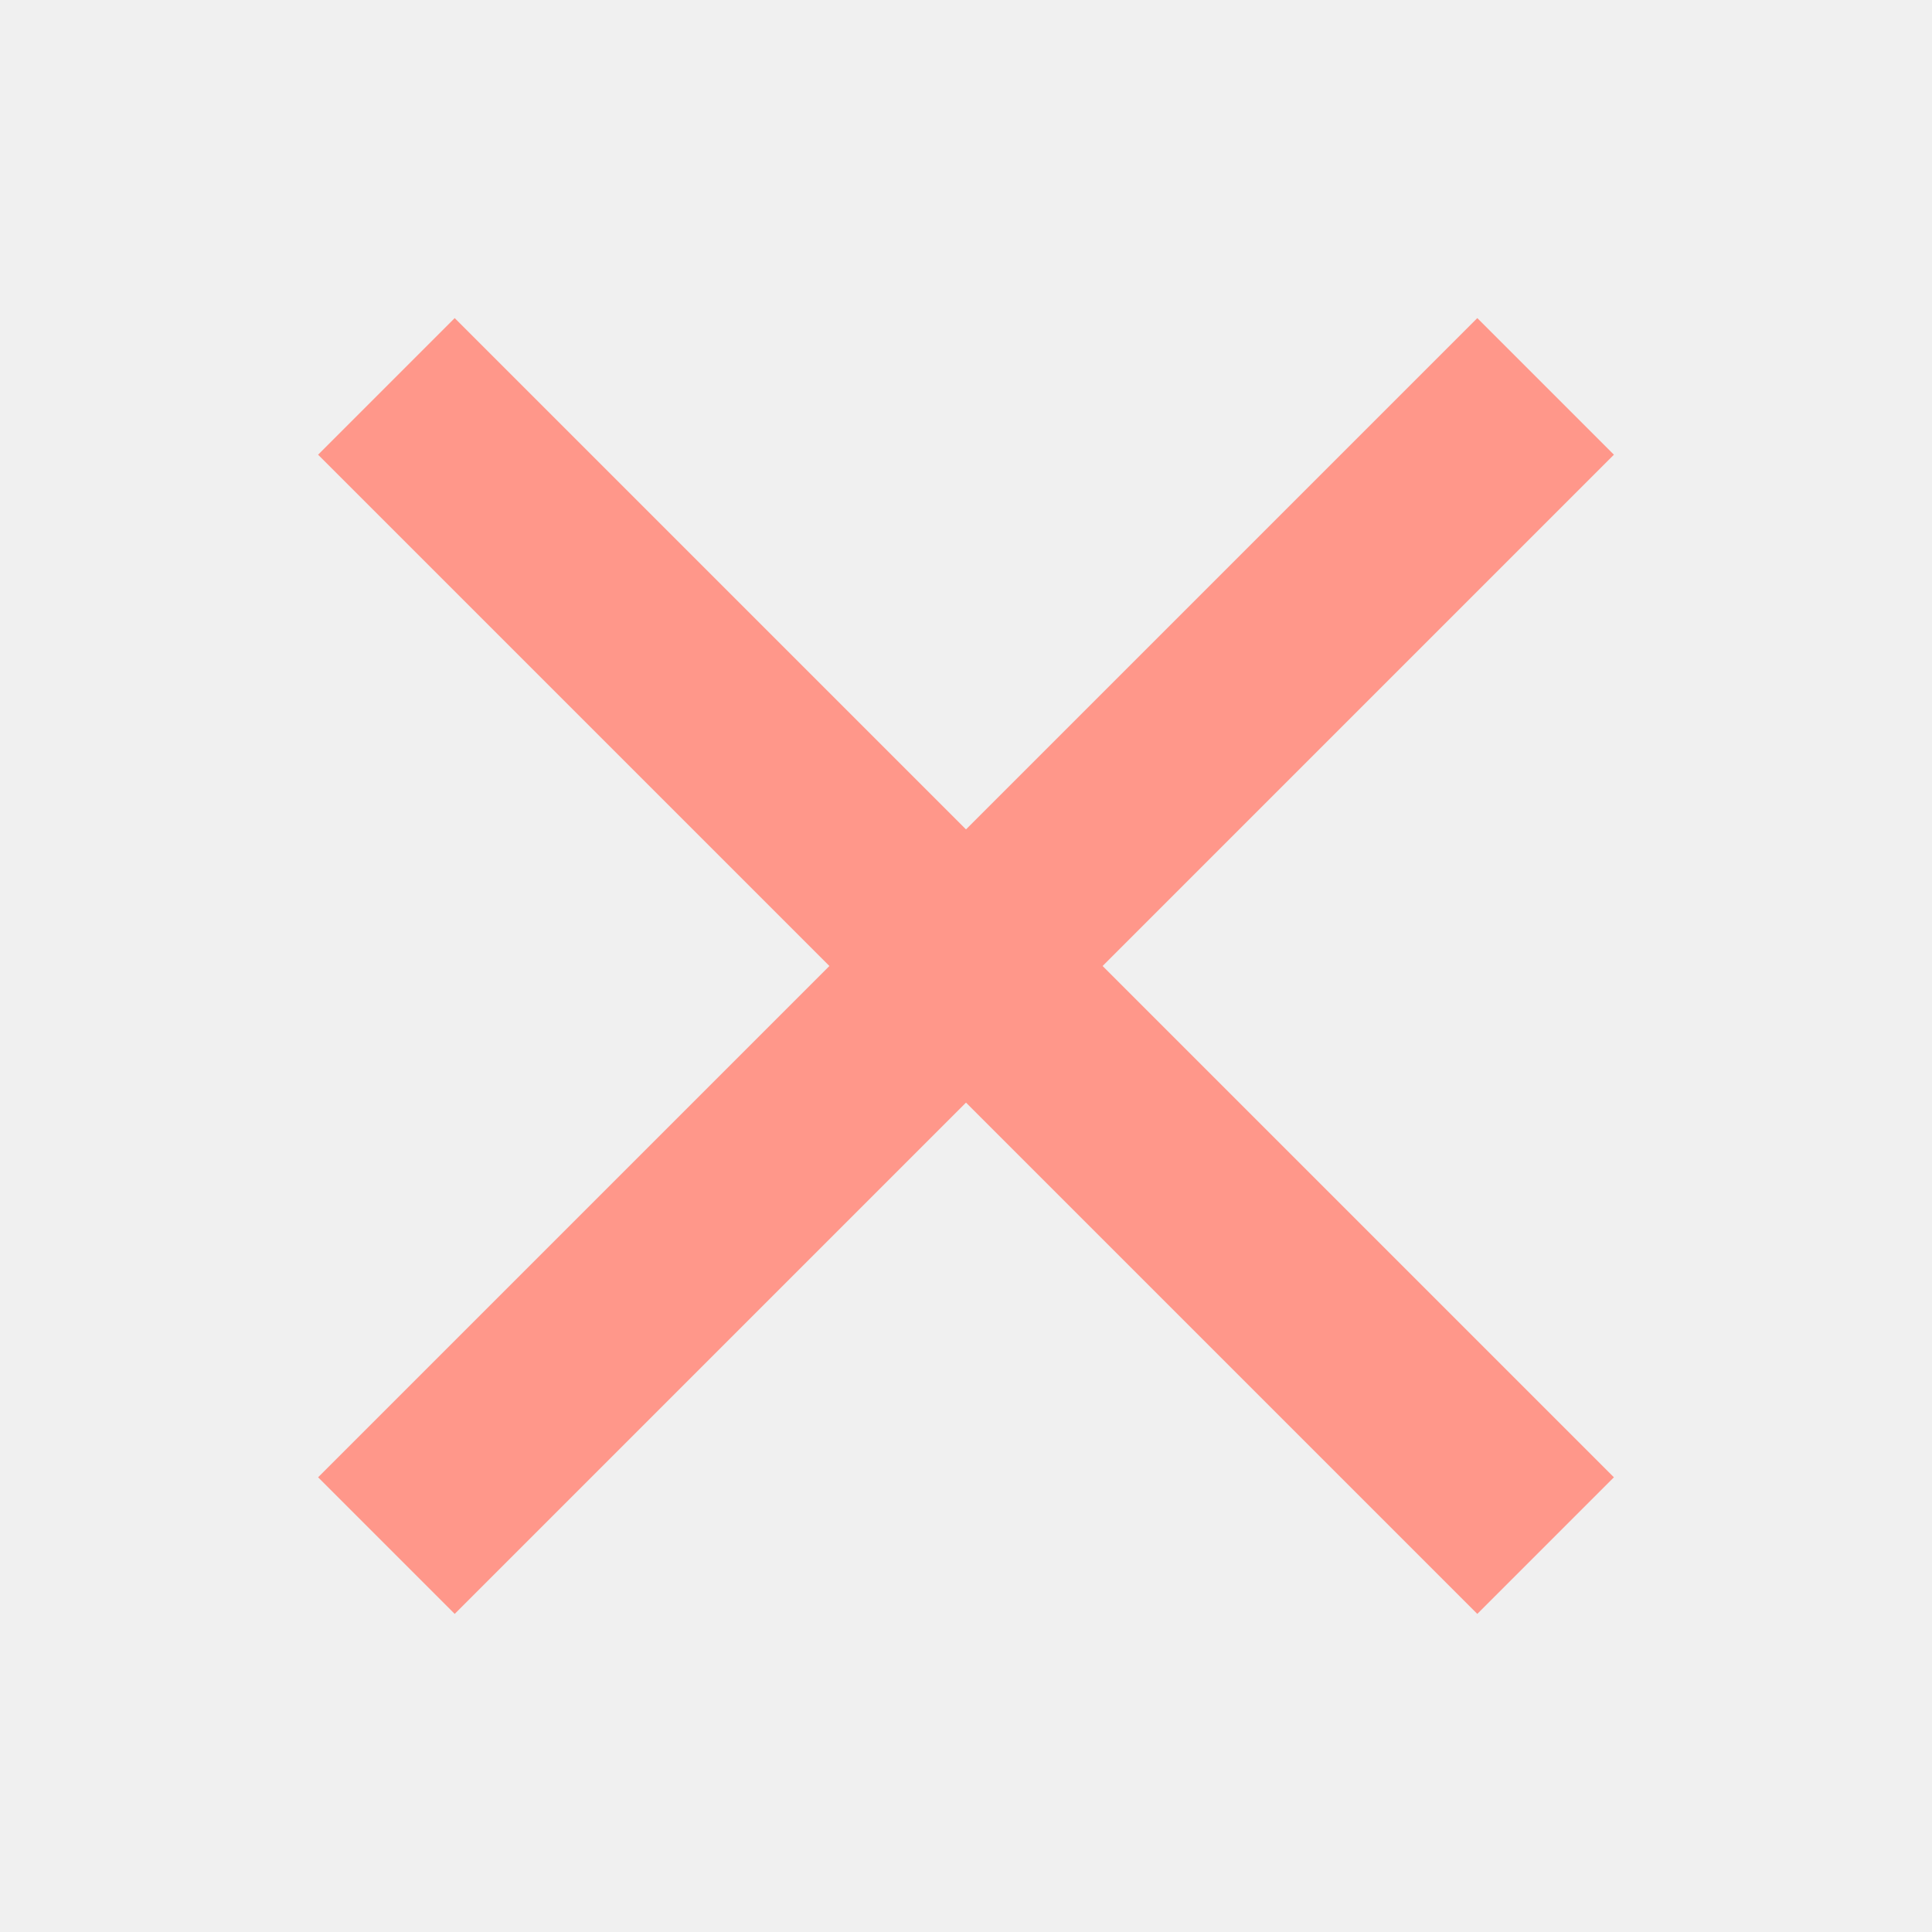
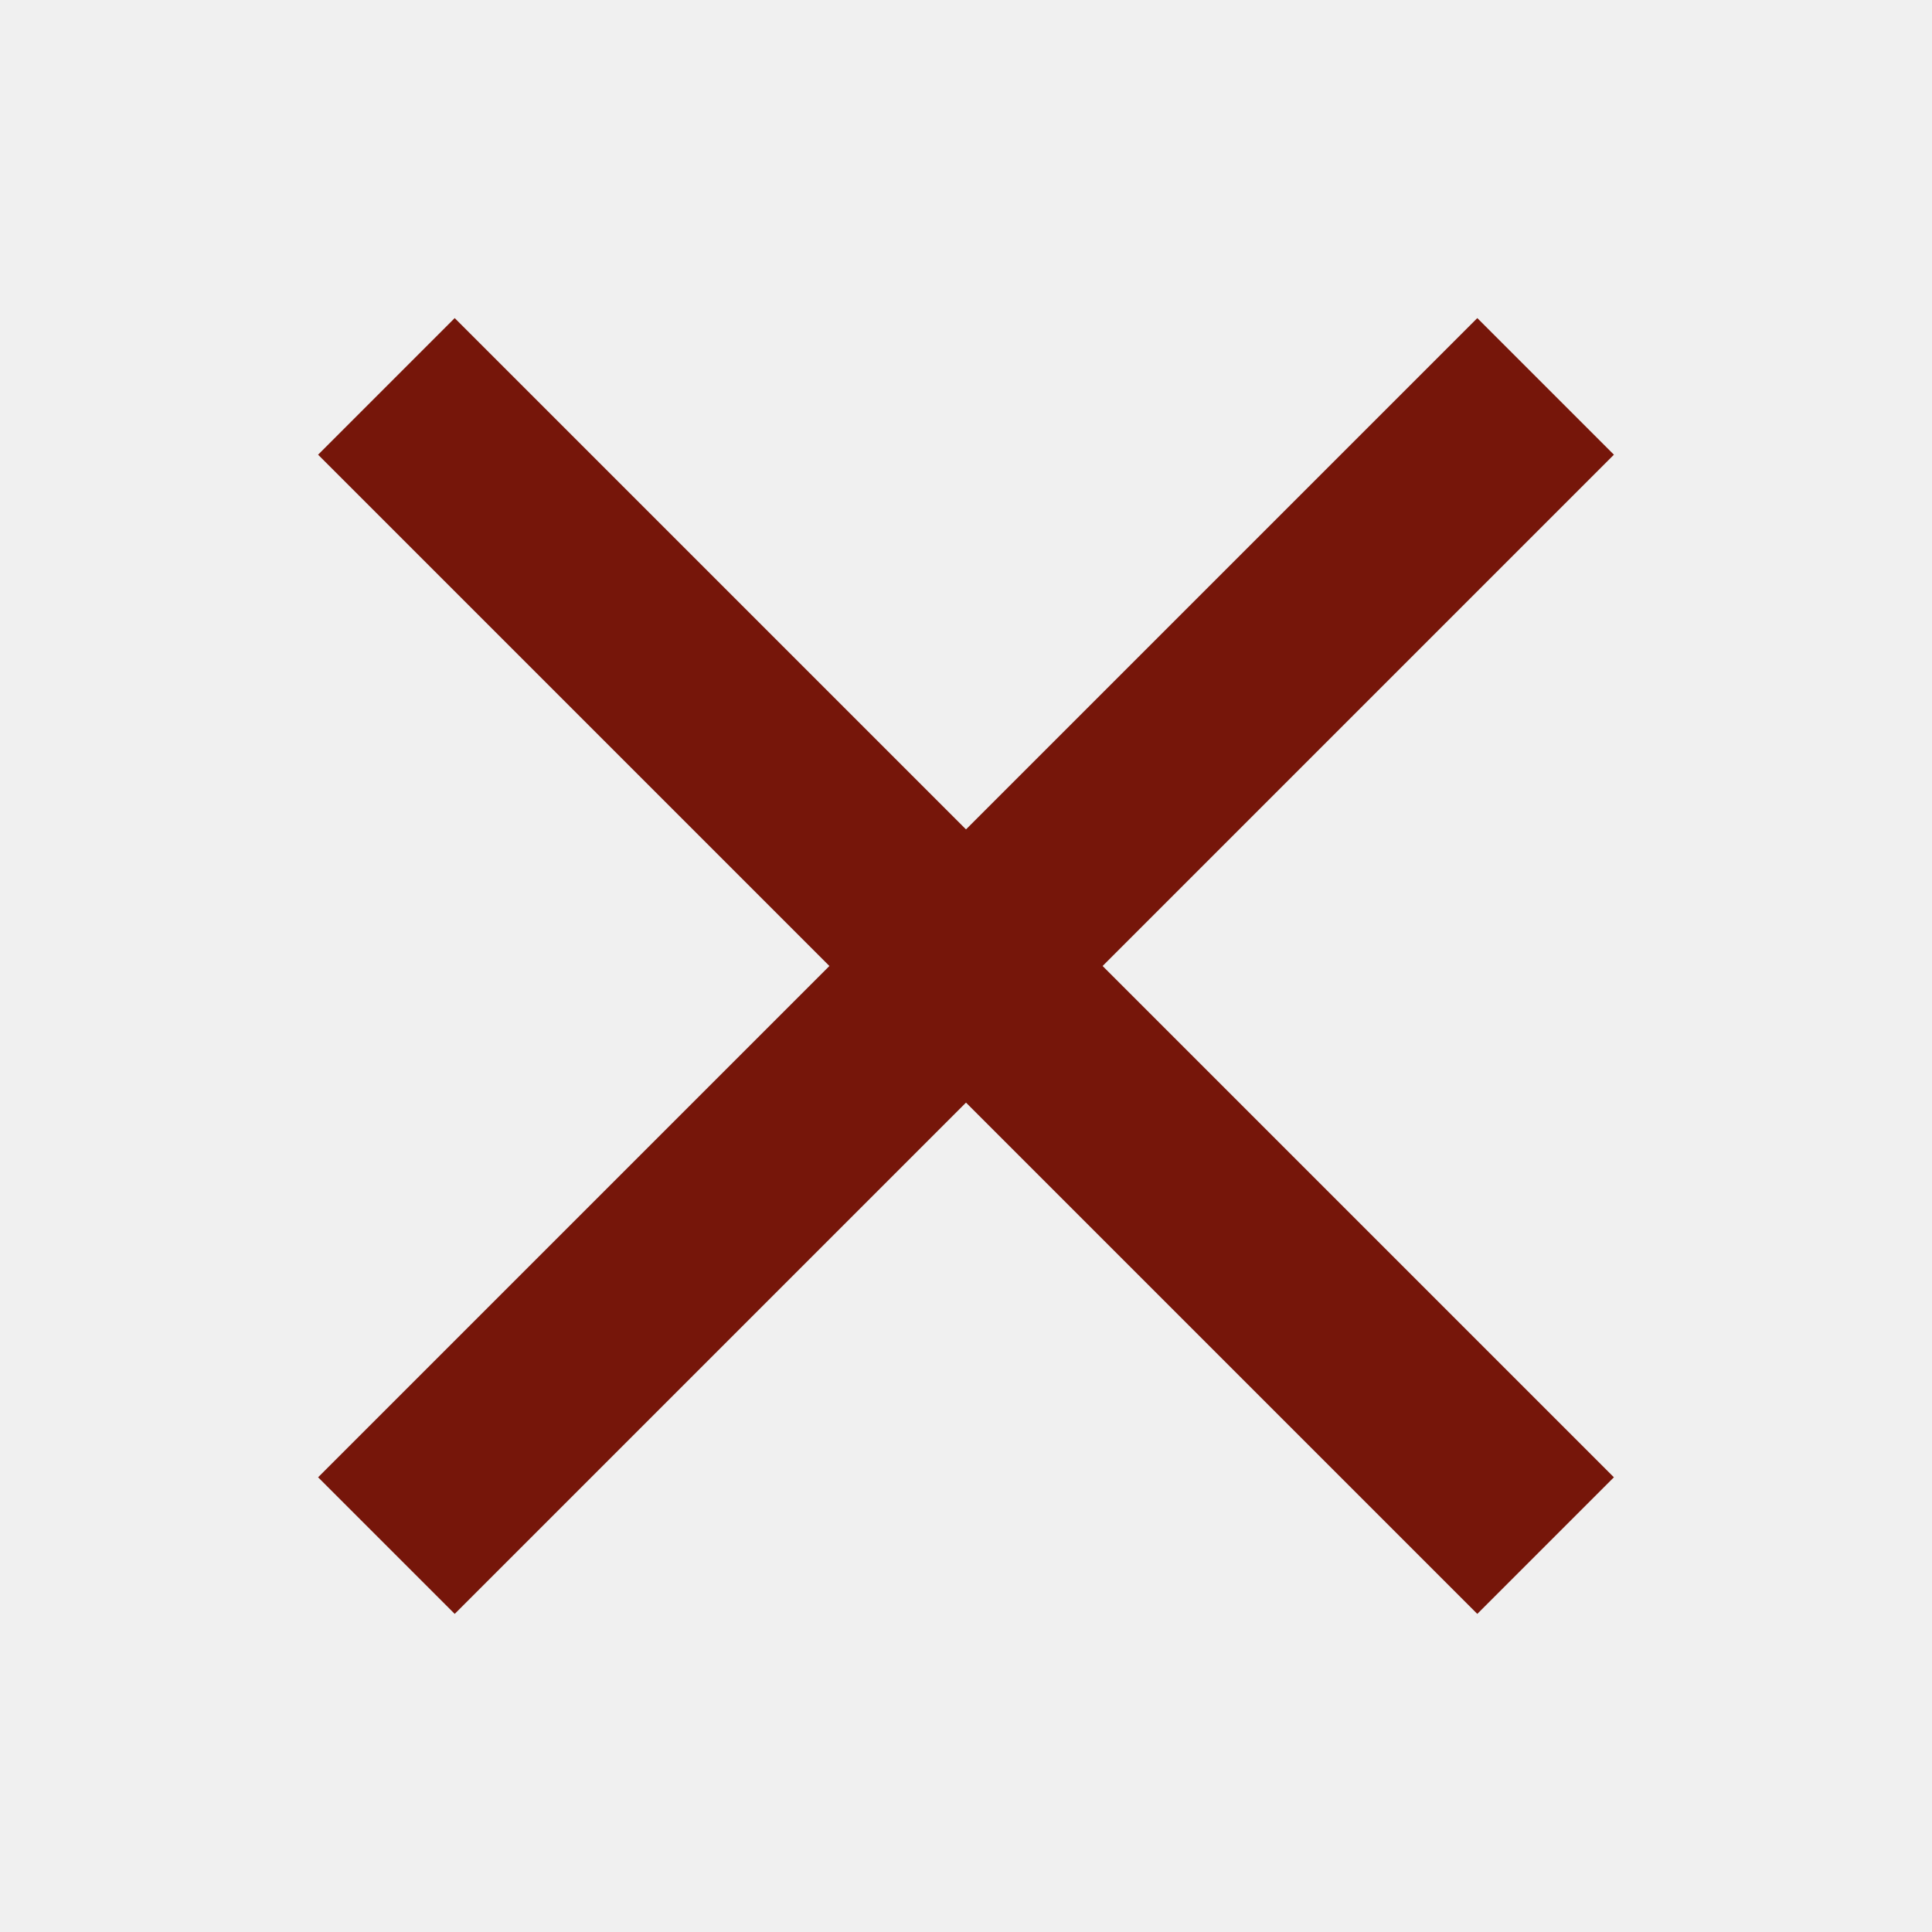
- <svg xmlns="http://www.w3.org/2000/svg" id="Layer_2" data-name="Layer 2" viewBox="0 0 100 100">
+ <svg xmlns="http://www.w3.org/2000/svg" id="Layer_1" data-name="Layer 1" viewBox="0 0 100 100">
  <defs>
    <style>
      .cls-1 {
-         fill: #fff;
-         stroke: #ff978a;
+         fill: none;
+         stroke: #76160a;
        stroke-miterlimit: 10;
        stroke-width: 10px;
      }
    </style>
  </defs>
  <line class="cls-1" x1="20" y1="20" x2="80" y2="80" />
  <line class="cls-1" x1="80" y1="20" x2="20" y2="80" />
</svg>
